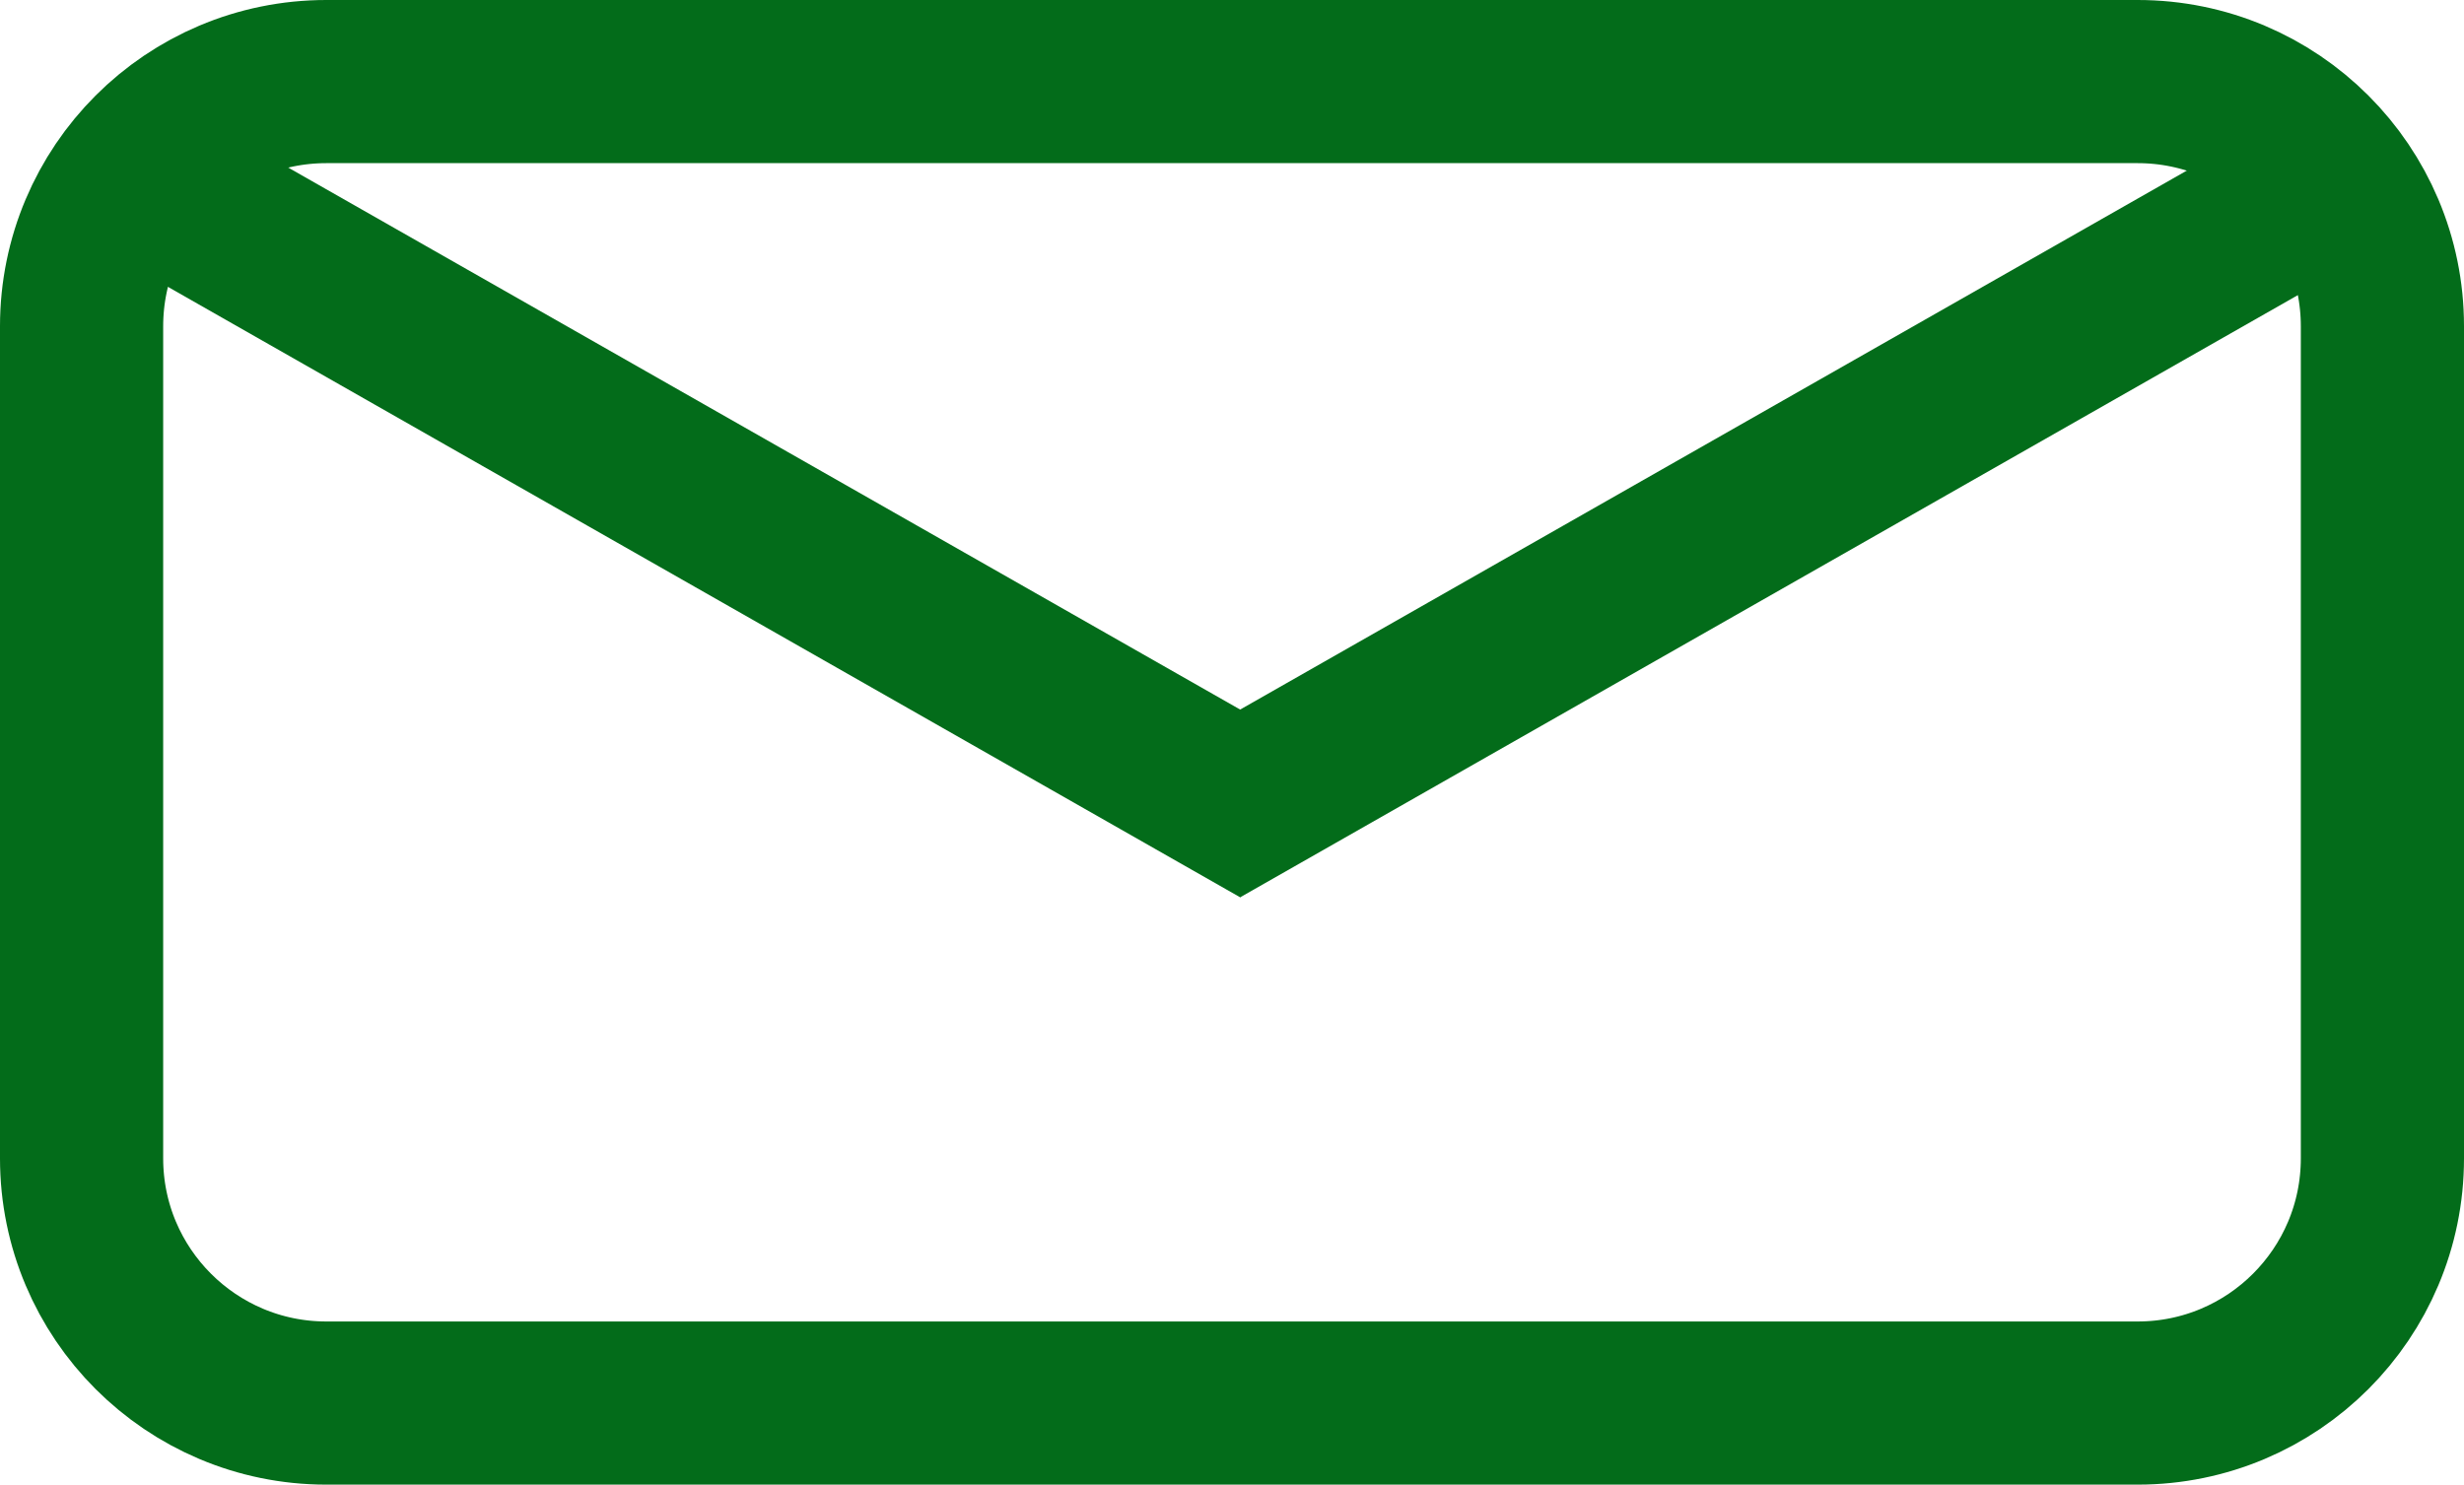
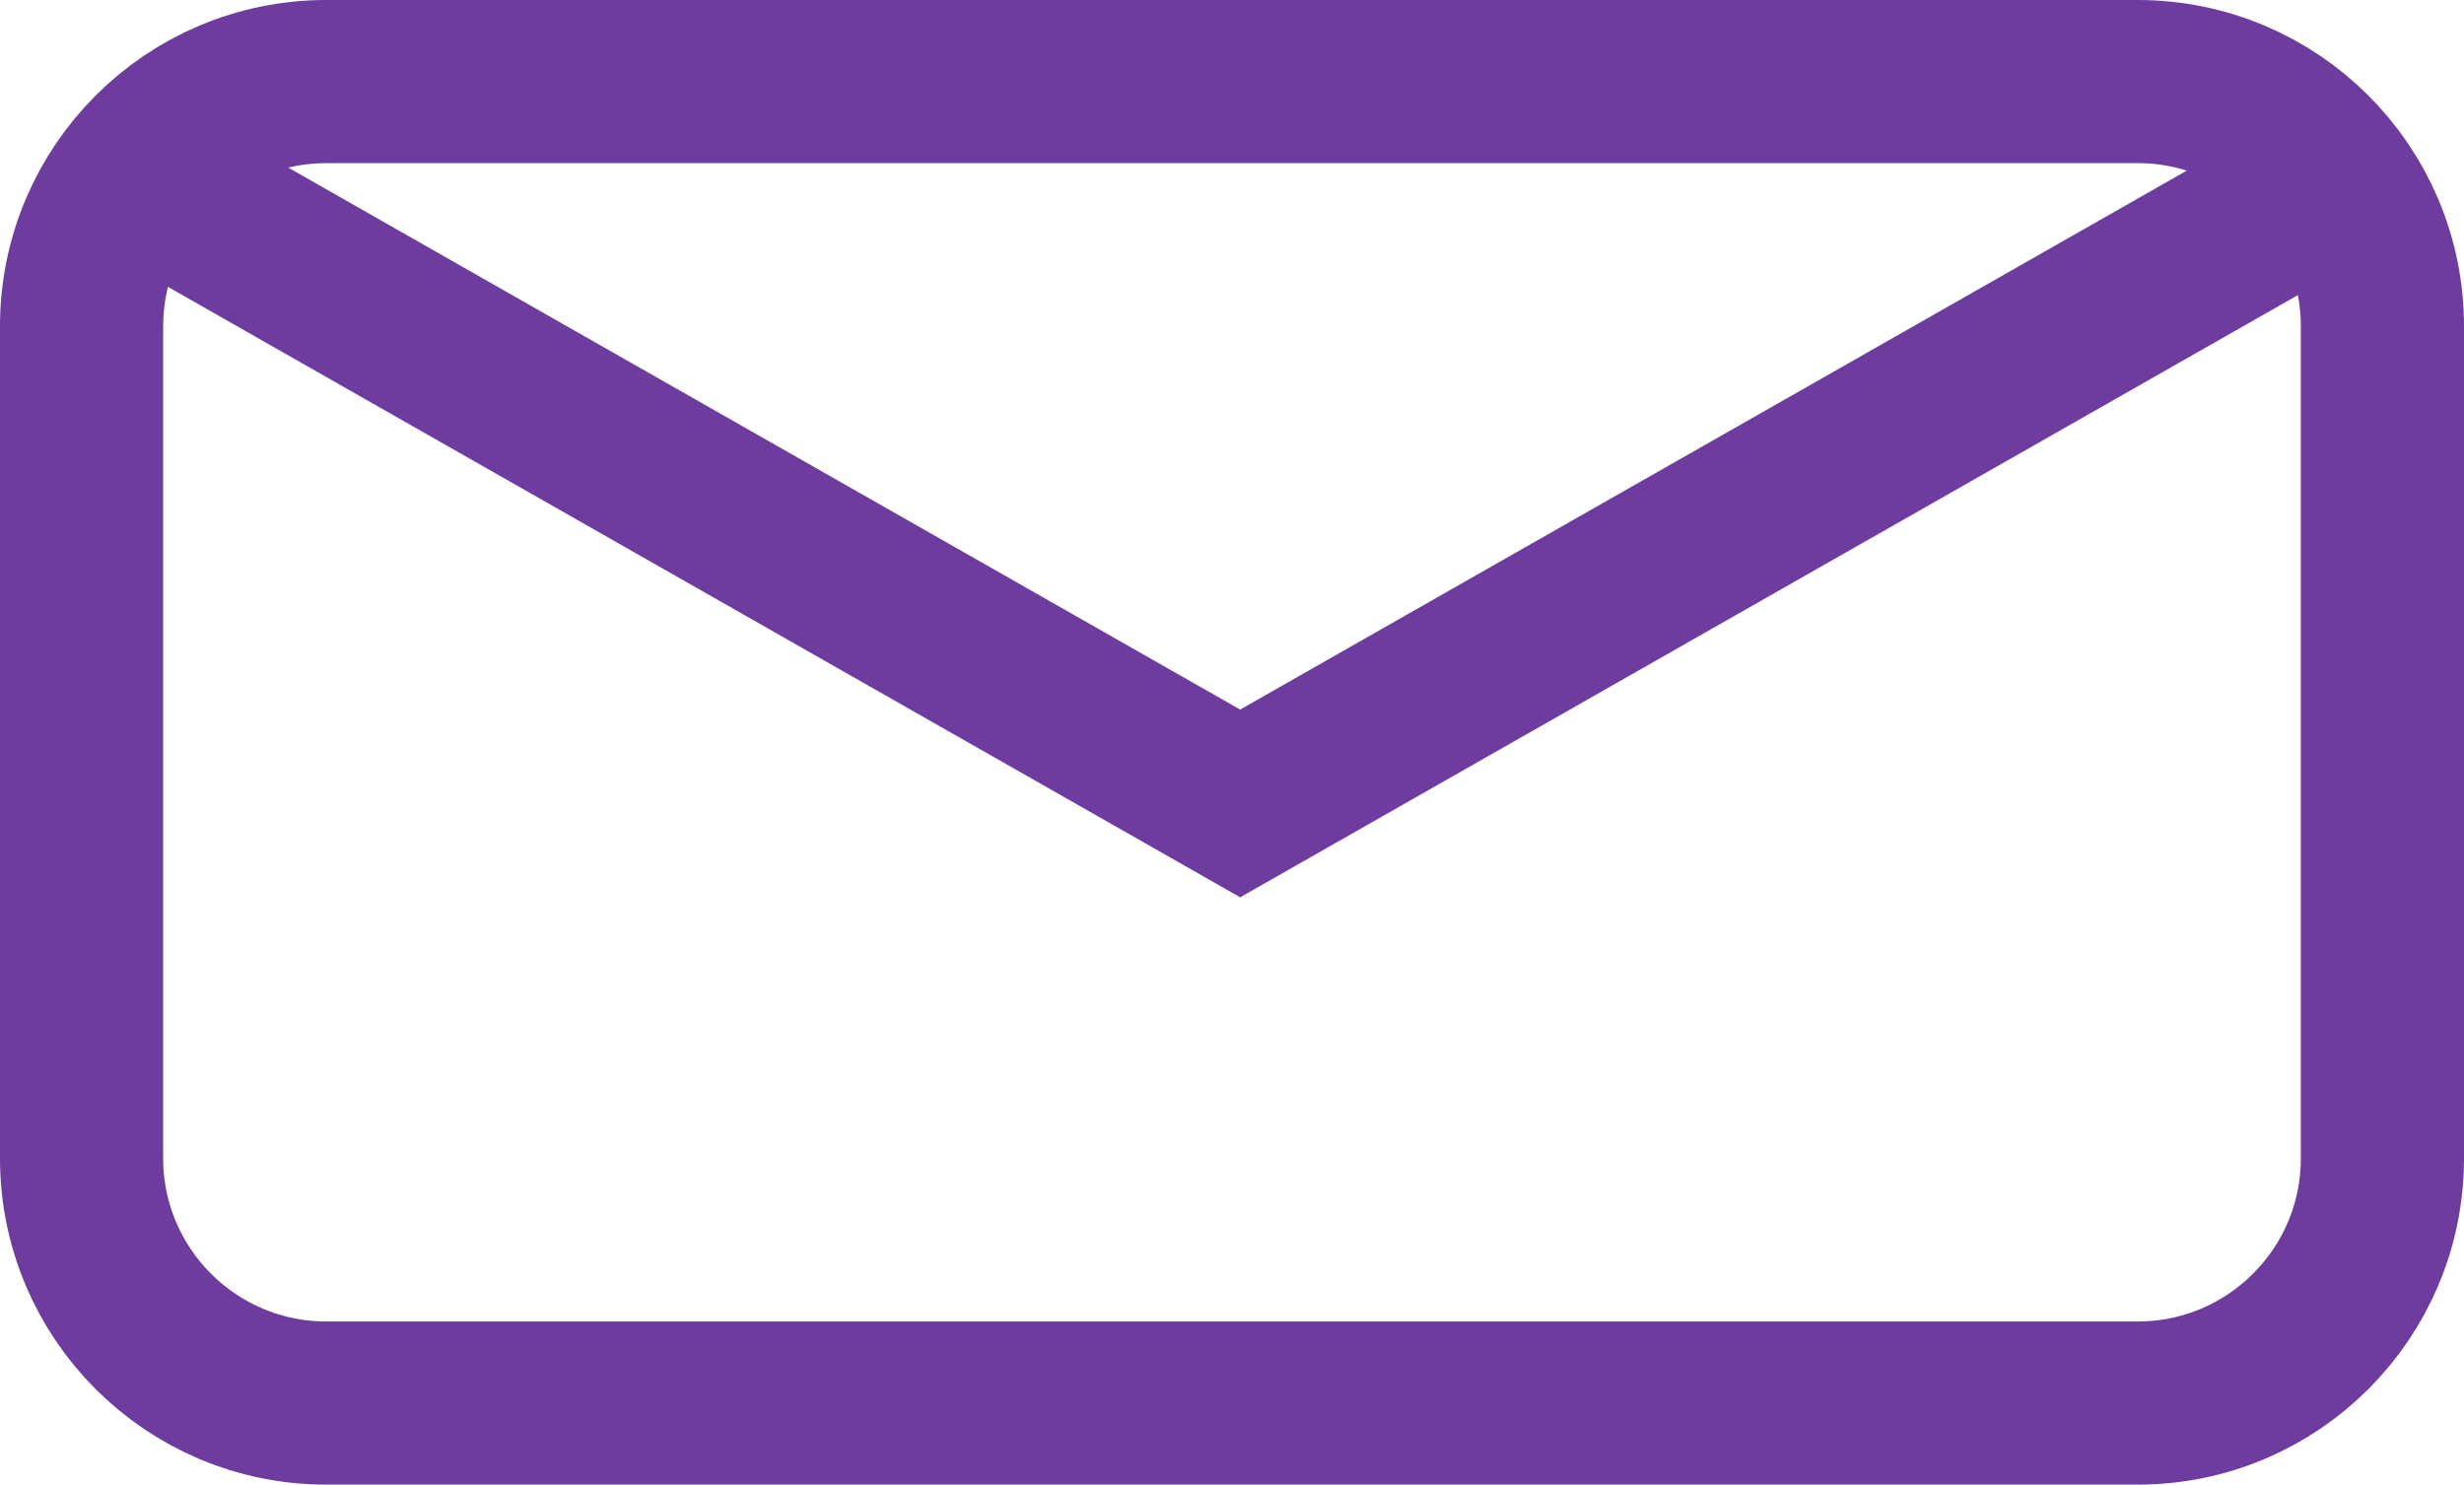
<svg xmlns="http://www.w3.org/2000/svg" width="151" height="91" viewBox="0 0 151 91" fill="none">
-   <rect x="5" y="5" width="141" height="81" rx="15" stroke="#036C1A" stroke-width="10" />
-   <line x1="6.474" y1="9.655" x2="78.474" y2="50.655" stroke="#036C1A" stroke-width="10" />
-   <line y1="-5" x2="82.855" y2="-5" transform="matrix(-0.868985 0.494839 0.494839 0.868985 148 14)" stroke="#036C1A" stroke-width="10" />
+   <rect x="5" y="5" width="141" height="81" rx="15" stroke="#6e3c9f" stroke-width="10" />
+   <line x1="6.474" y1="9.655" x2="78.474" y2="50.655" stroke="#6e3c9f" stroke-width="10" />
+   <line y1="-5" x2="82.855" y2="-5" transform="matrix(-0.868985 0.494839 0.494839 0.868985 148 14)" stroke="#6e3c9f" stroke-width="10" />
</svg>
